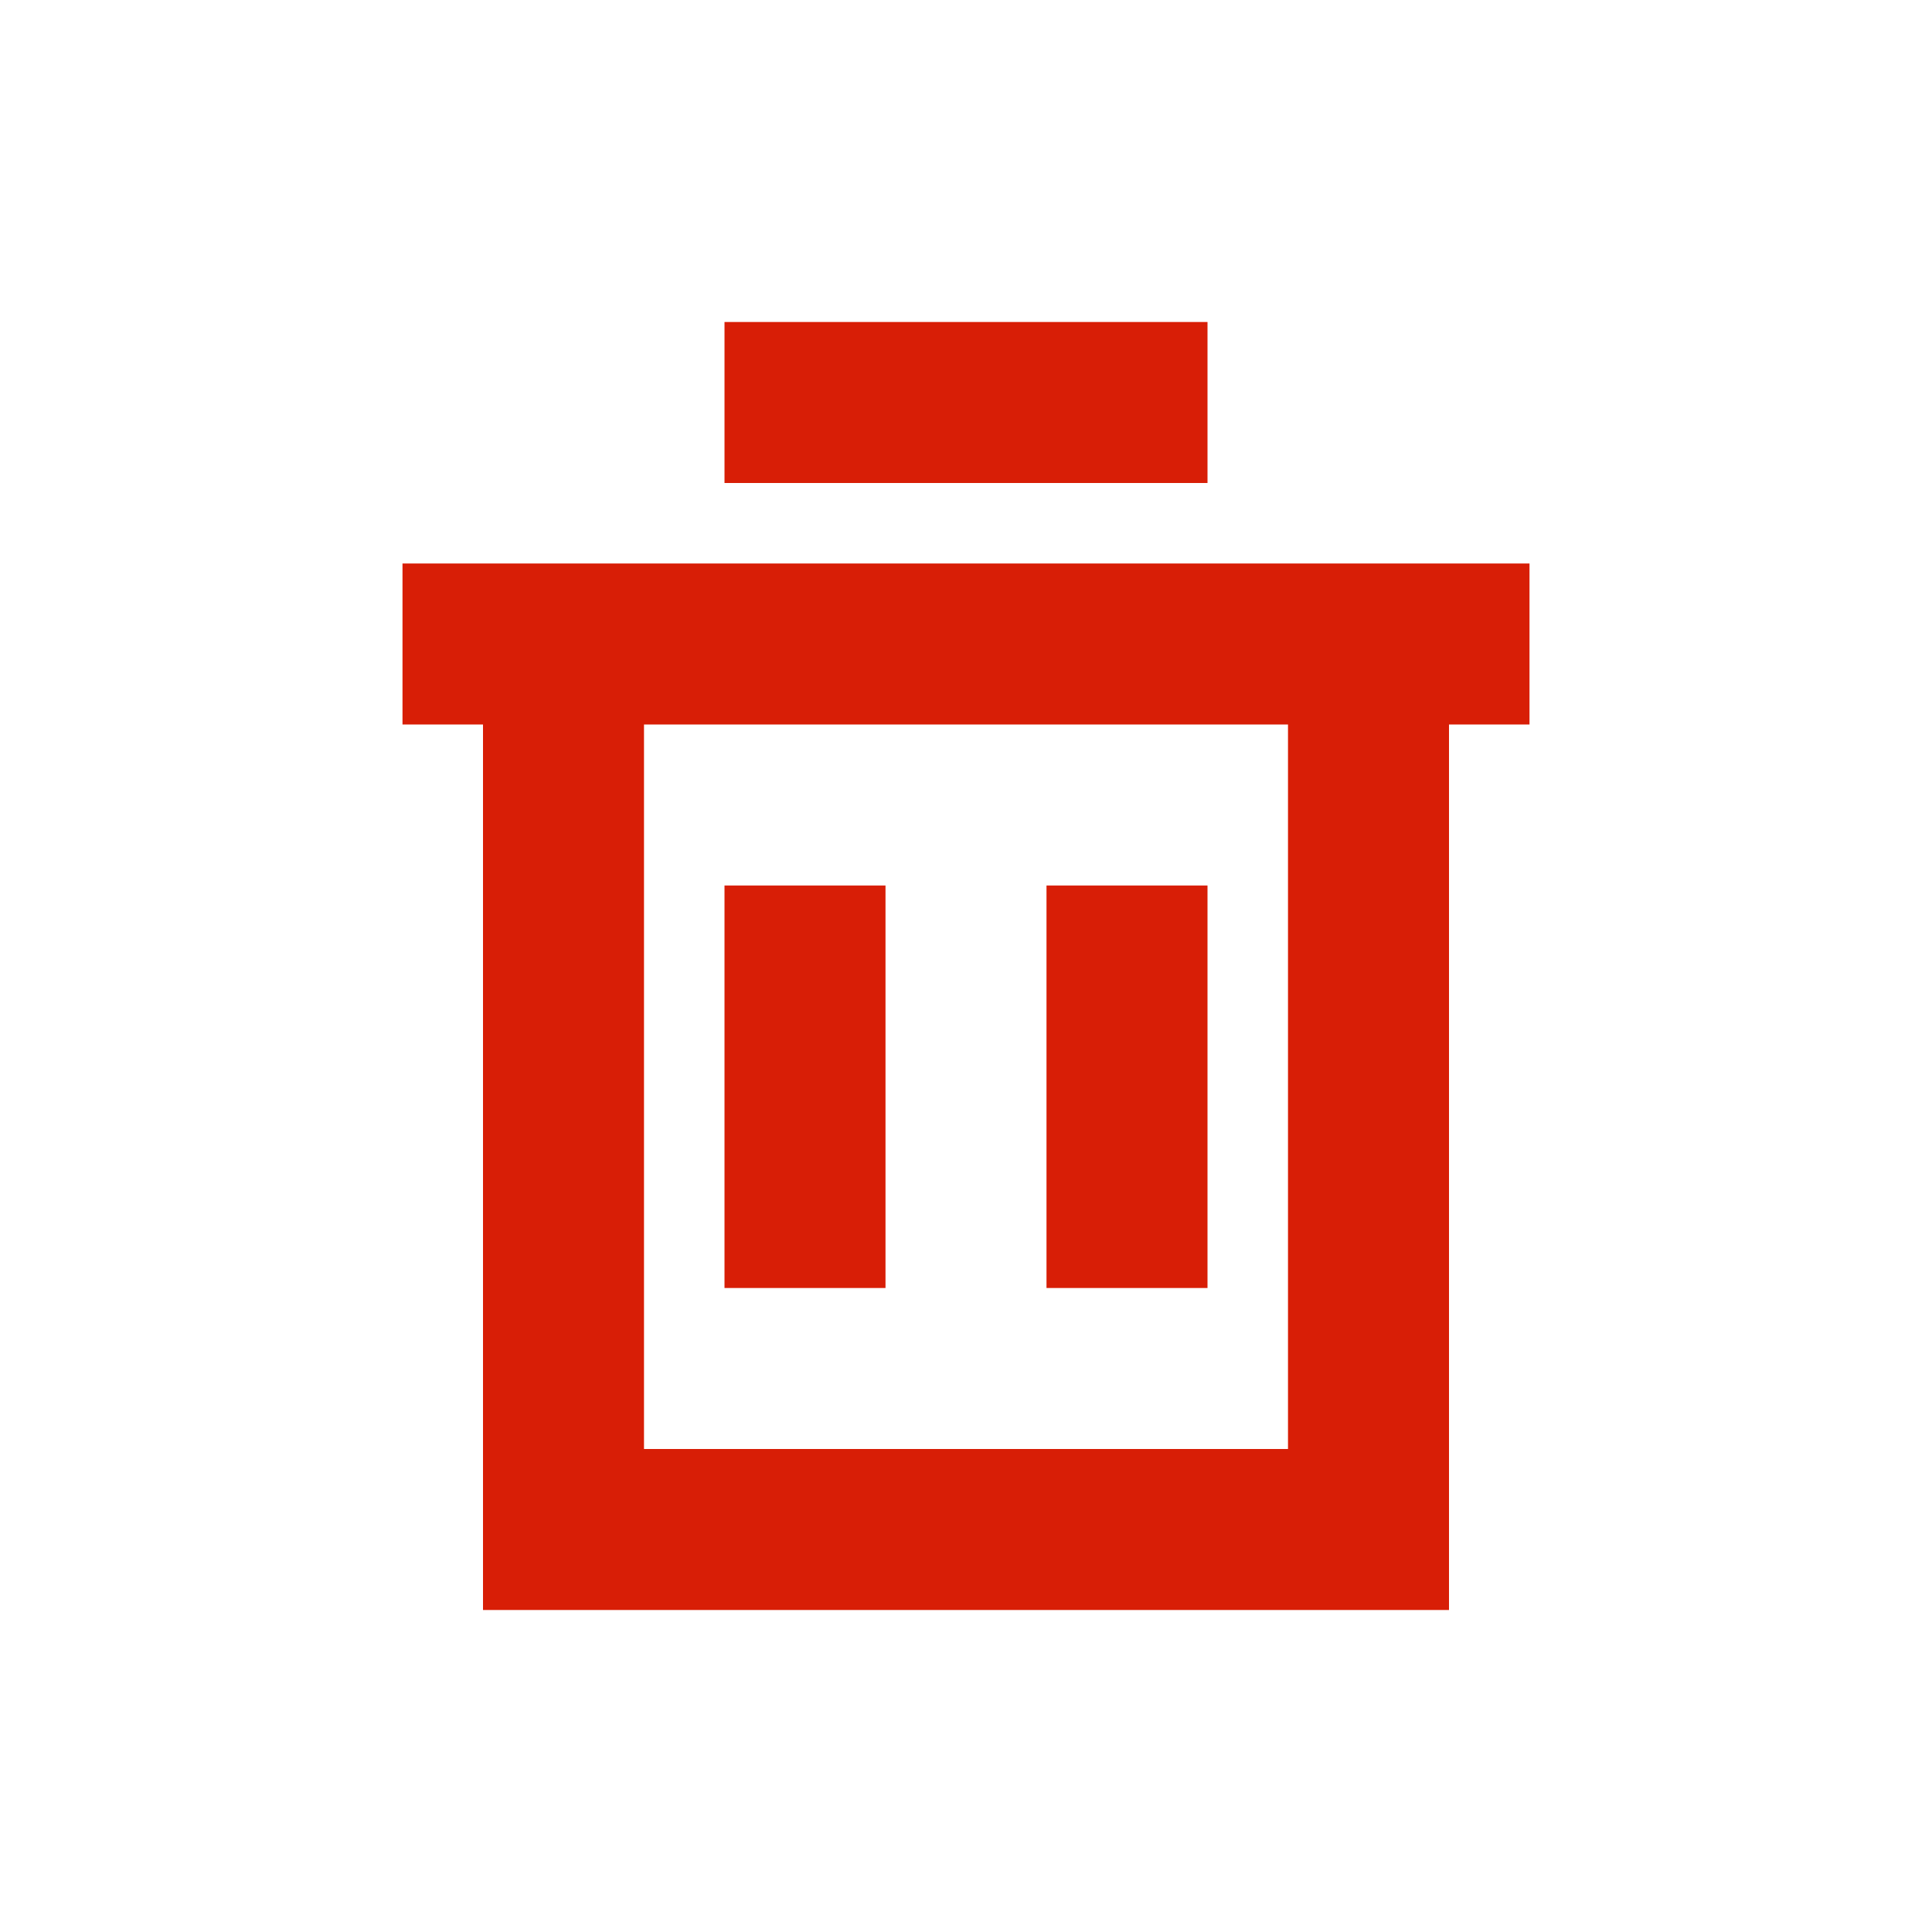
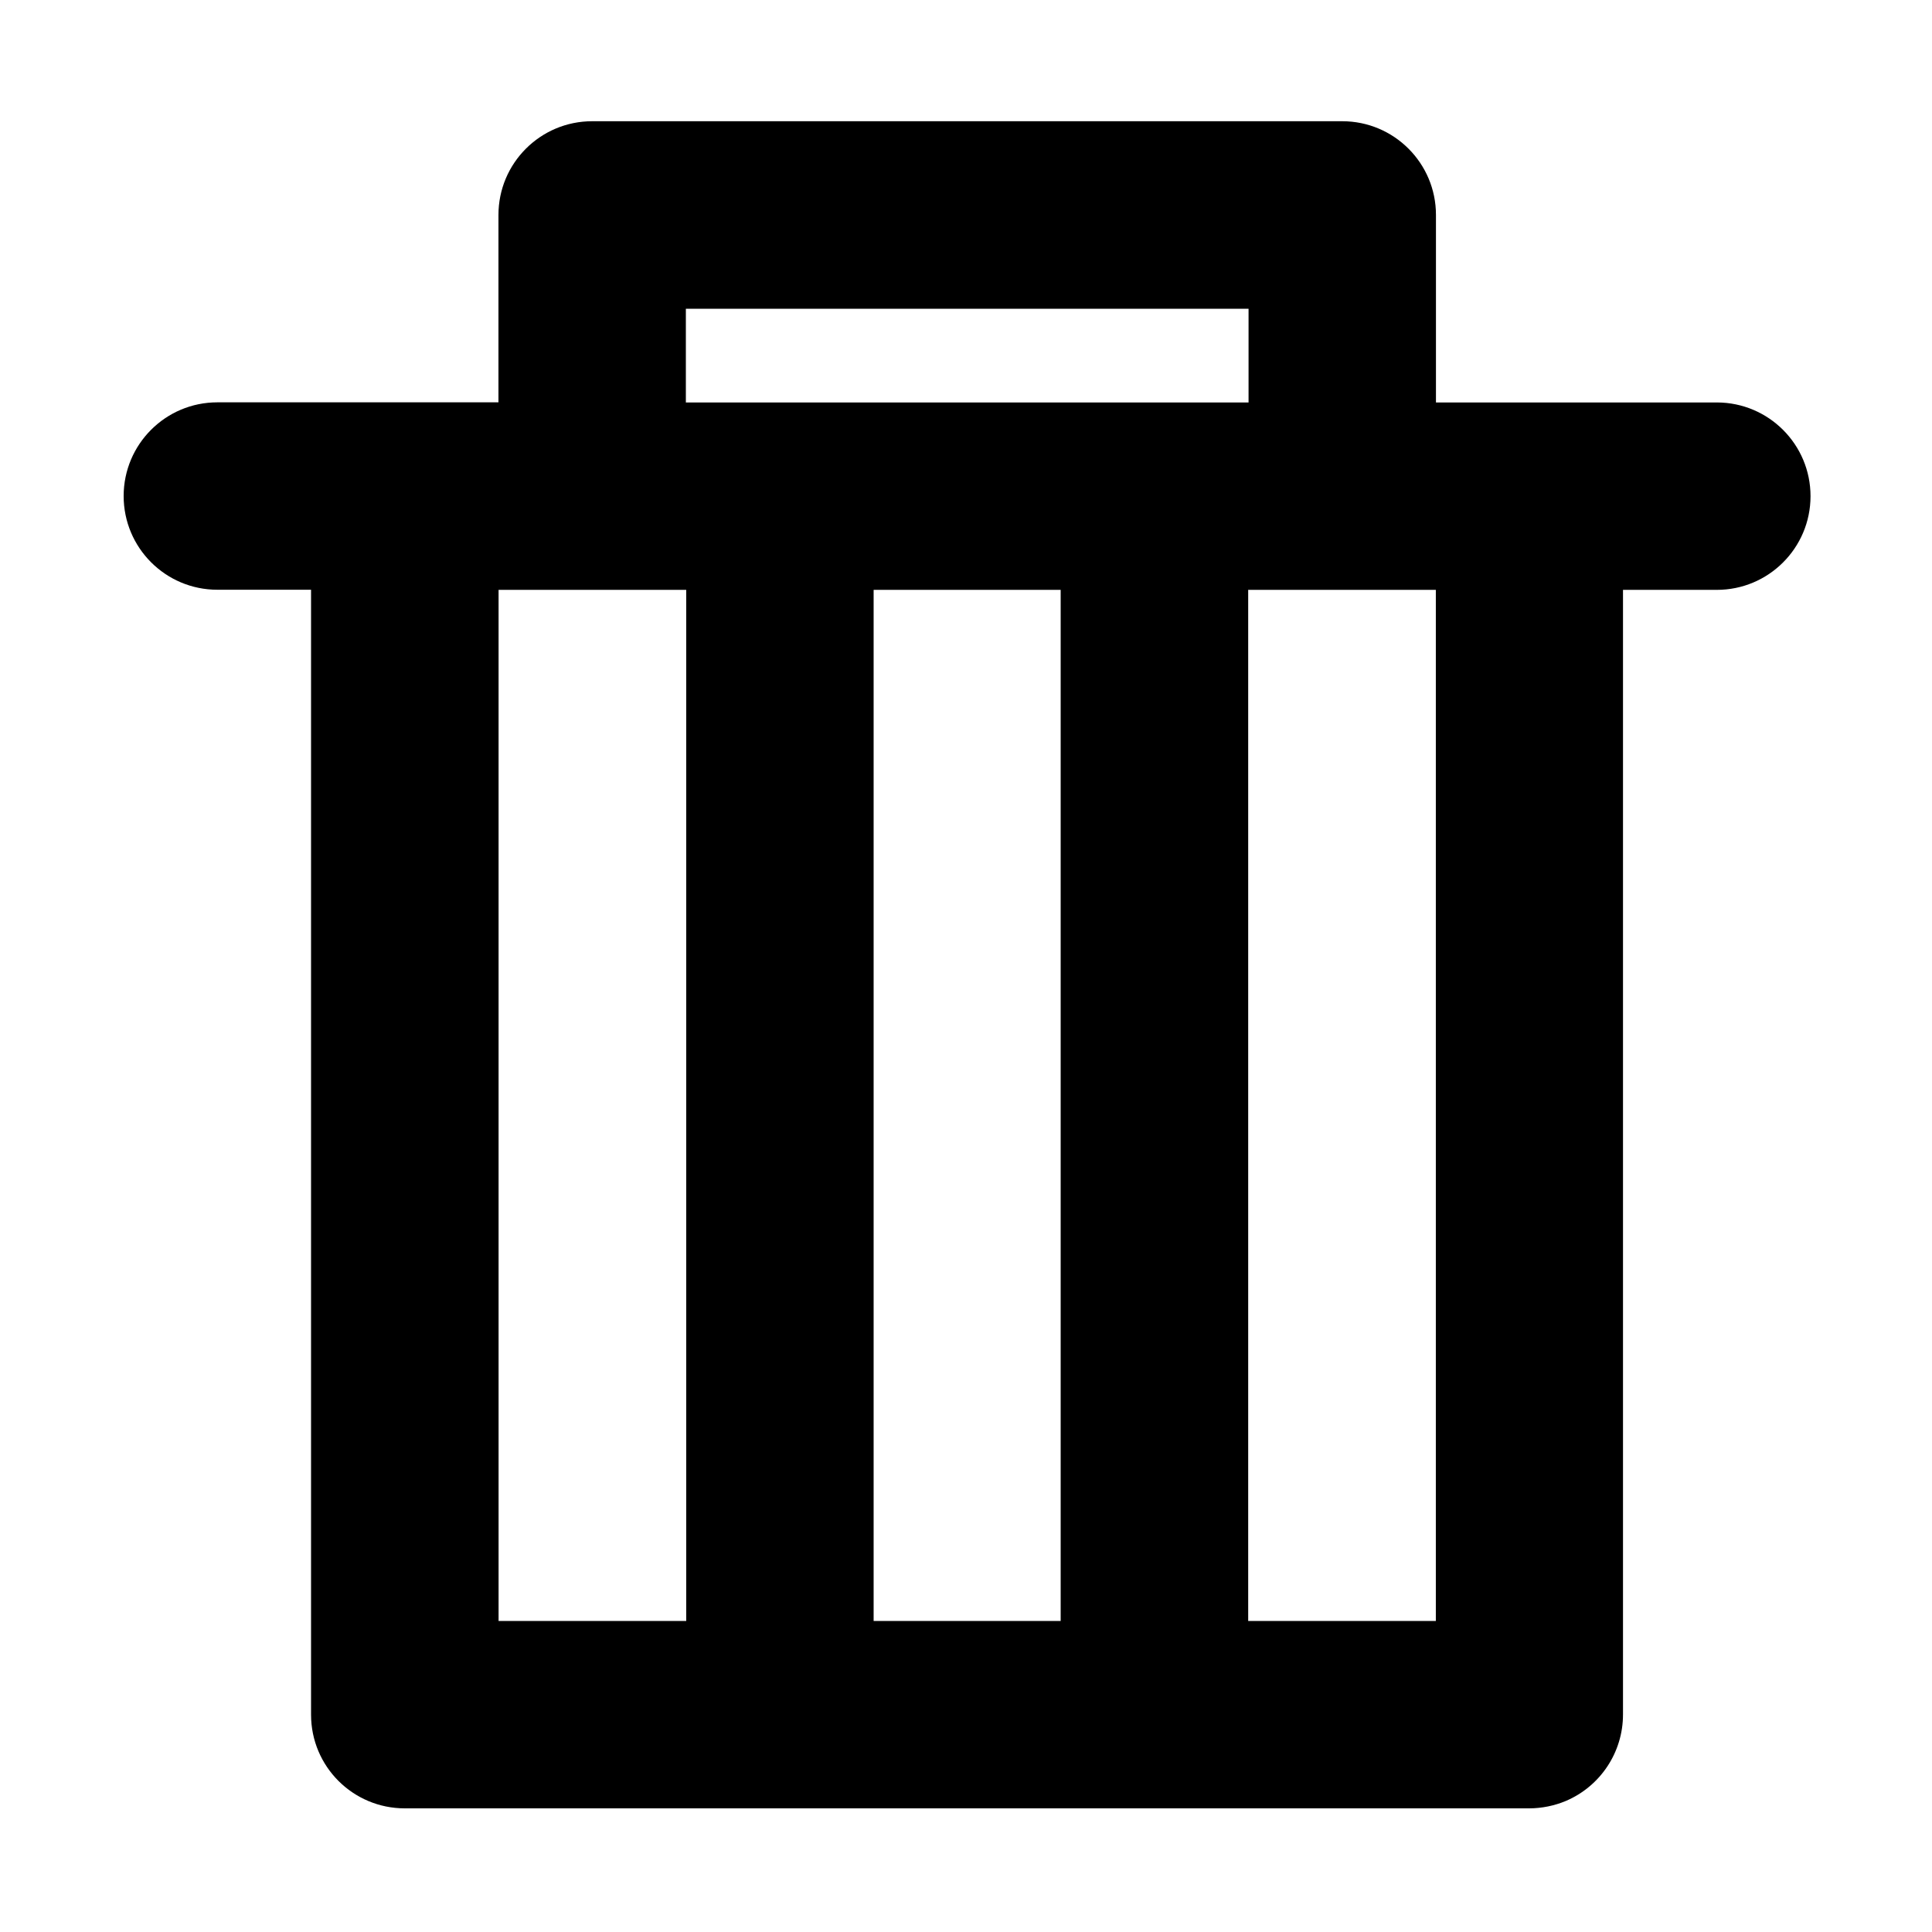
<svg xmlns="http://www.w3.org/2000/svg" viewBox="0 0 1024 1024" width="200" height="200">
-   <path d="M256 298.667h512V853.333H256V298.667zM341.333 384V768h341.333V384H341.333z m42.667 85.333h85.333V682.667h-85.333v-213.333z m170.667 0h85.333V682.667h-85.333v-213.333z m-341.333-170.667h597.333v85.333H213.333v-85.333z m170.667-128h256v85.333h-256V170.667z" fill="#d81e06" />
+   <path d="M910.016 213.312h-148.928V113.92a49.664 49.664 0 0 0-49.664-49.664H313.92h-0.064a49.664 49.664 0 0 0-49.664 49.664v99.328H115.2a49.664 49.664 0 0 0 0 99.328h49.664V908.8c0 27.52 22.272 49.664 49.664 49.664h596.032a50.752 50.752 0 0 0 19.328-3.904 49.792 49.792 0 0 0 30.336-45.824V312.768v-0.128h49.664a49.6 49.6 0 0 0 0.128-99.328zM363.52 163.648h298.24v49.664H363.52v-49.664z m198.656 695.488H463.04V312.768v-0.128h99.136V859.136zM363.712 312.64V859.136H264.256V312.768v-0.128h99.456z m397.312 0.128v546.368h-99.456V312.768l-0.064-0.128h99.52v0.128z" />
</svg>
